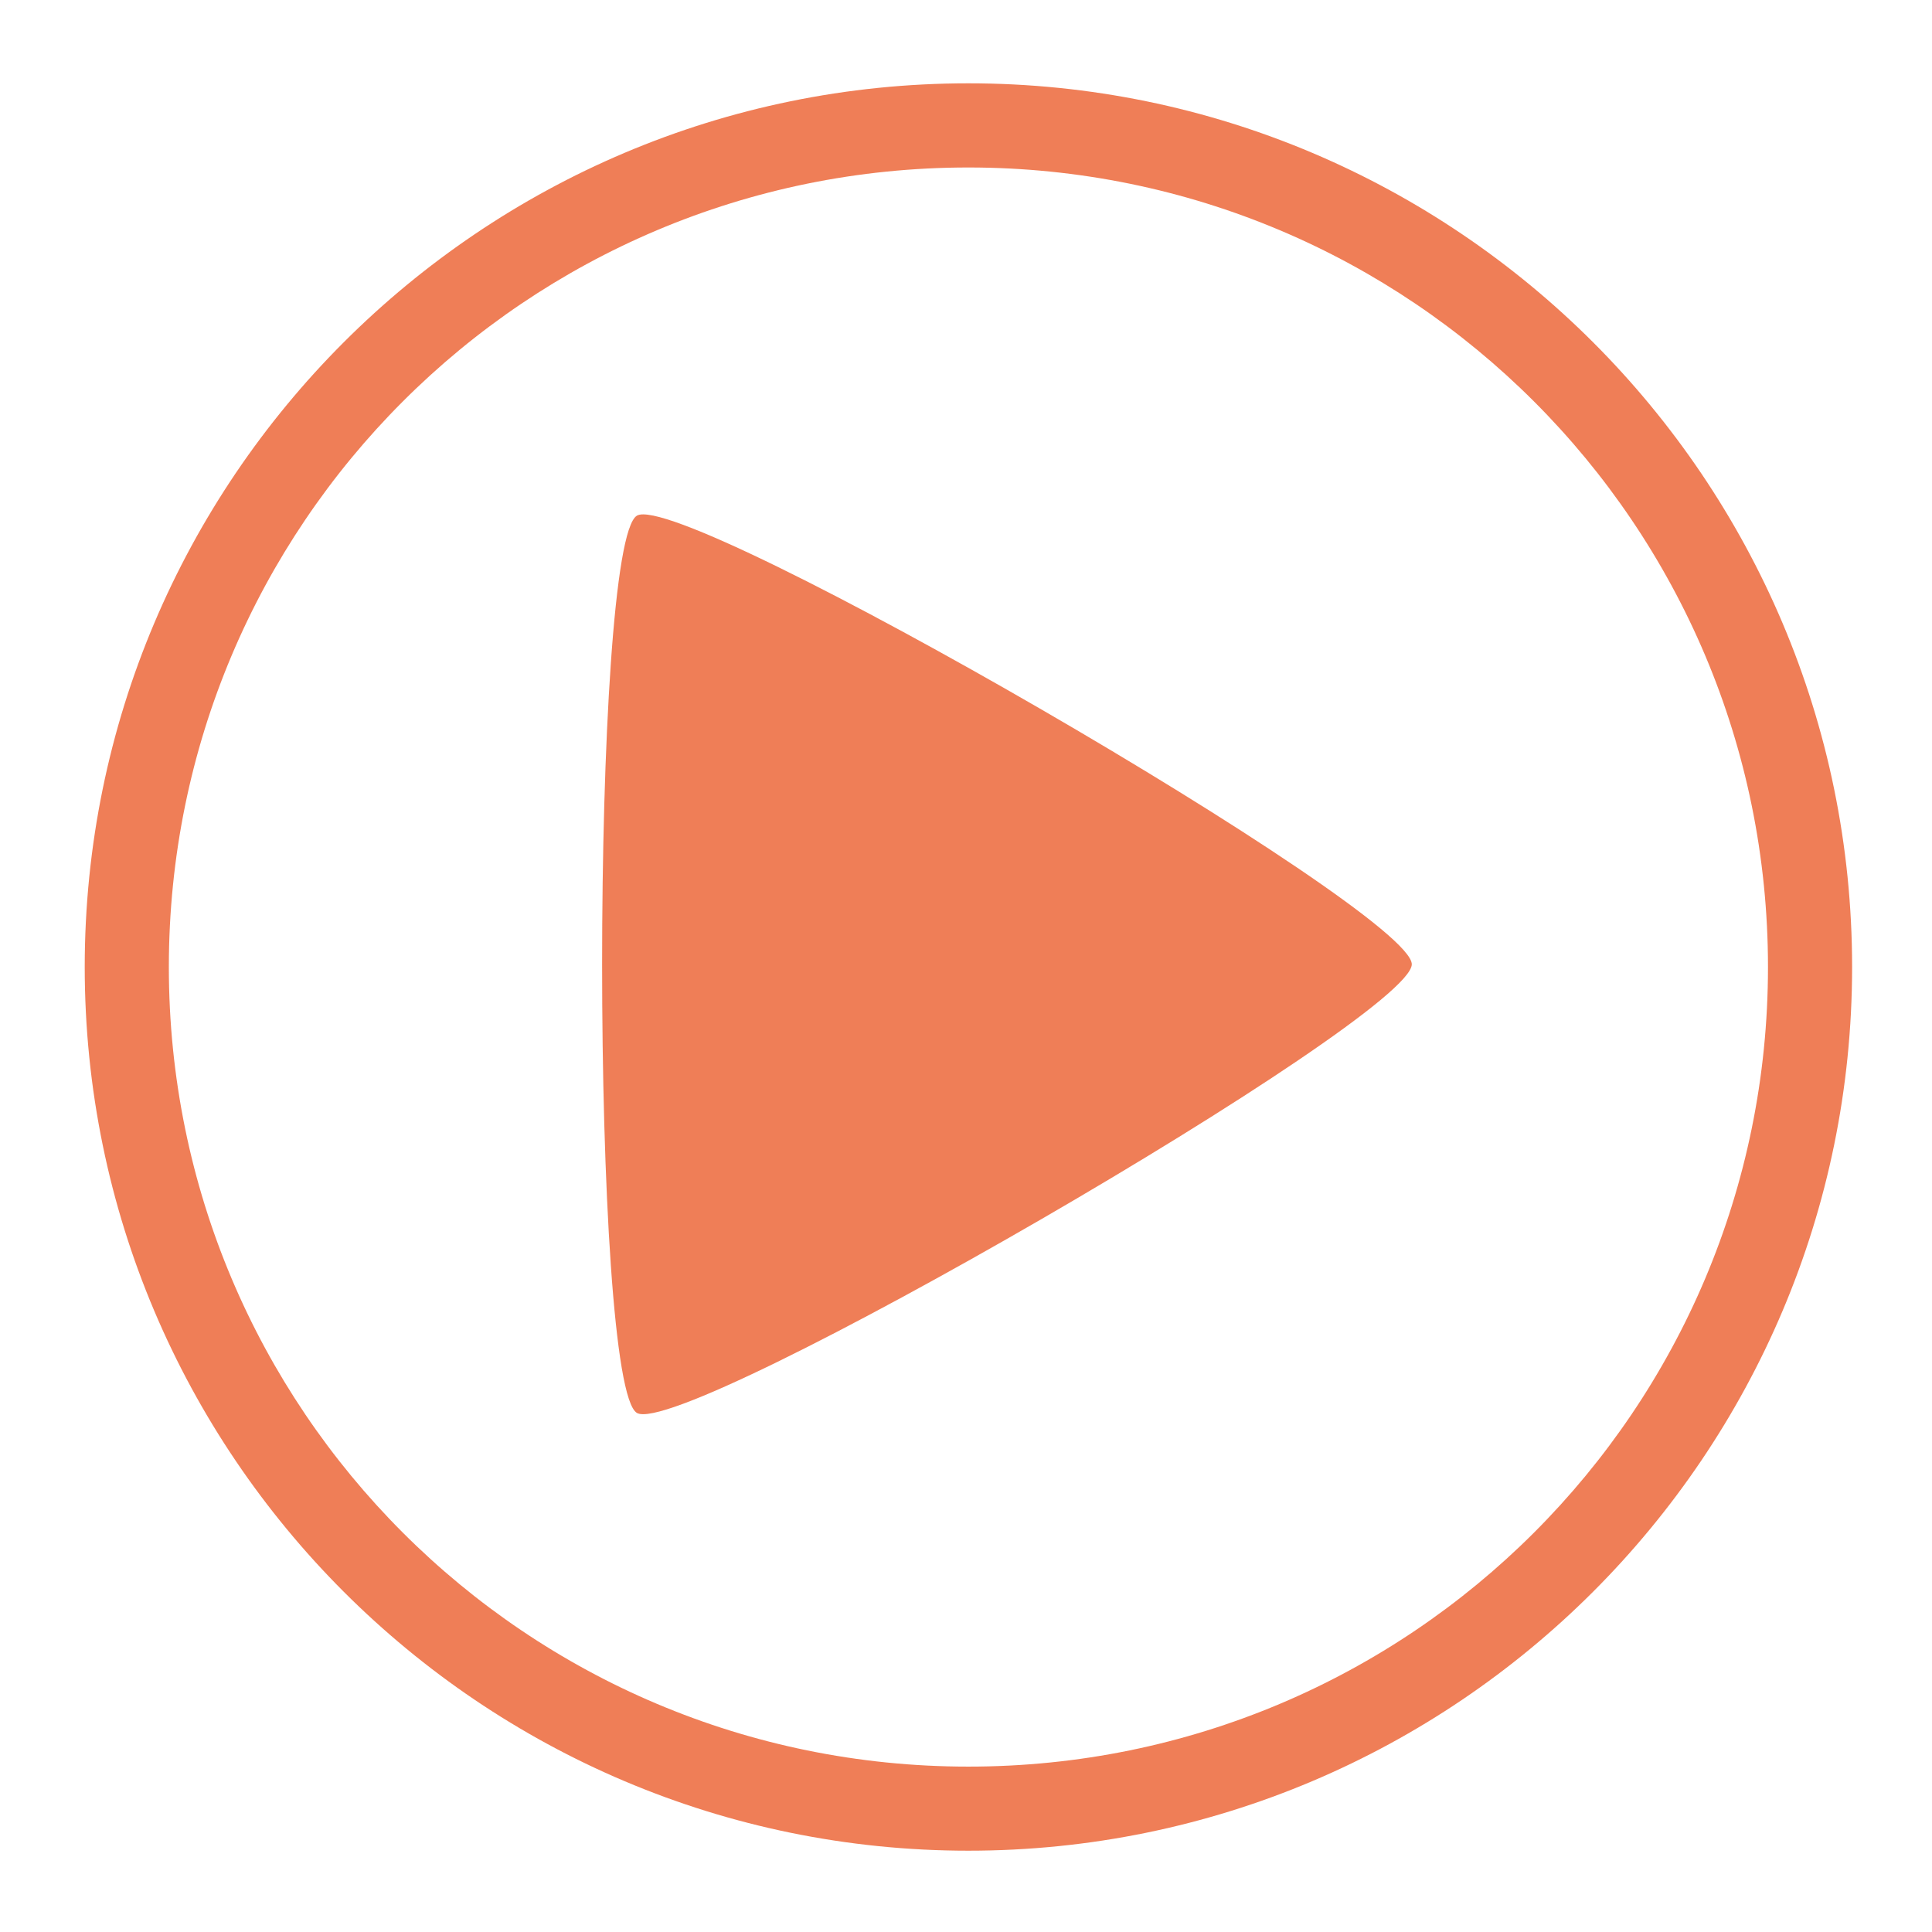
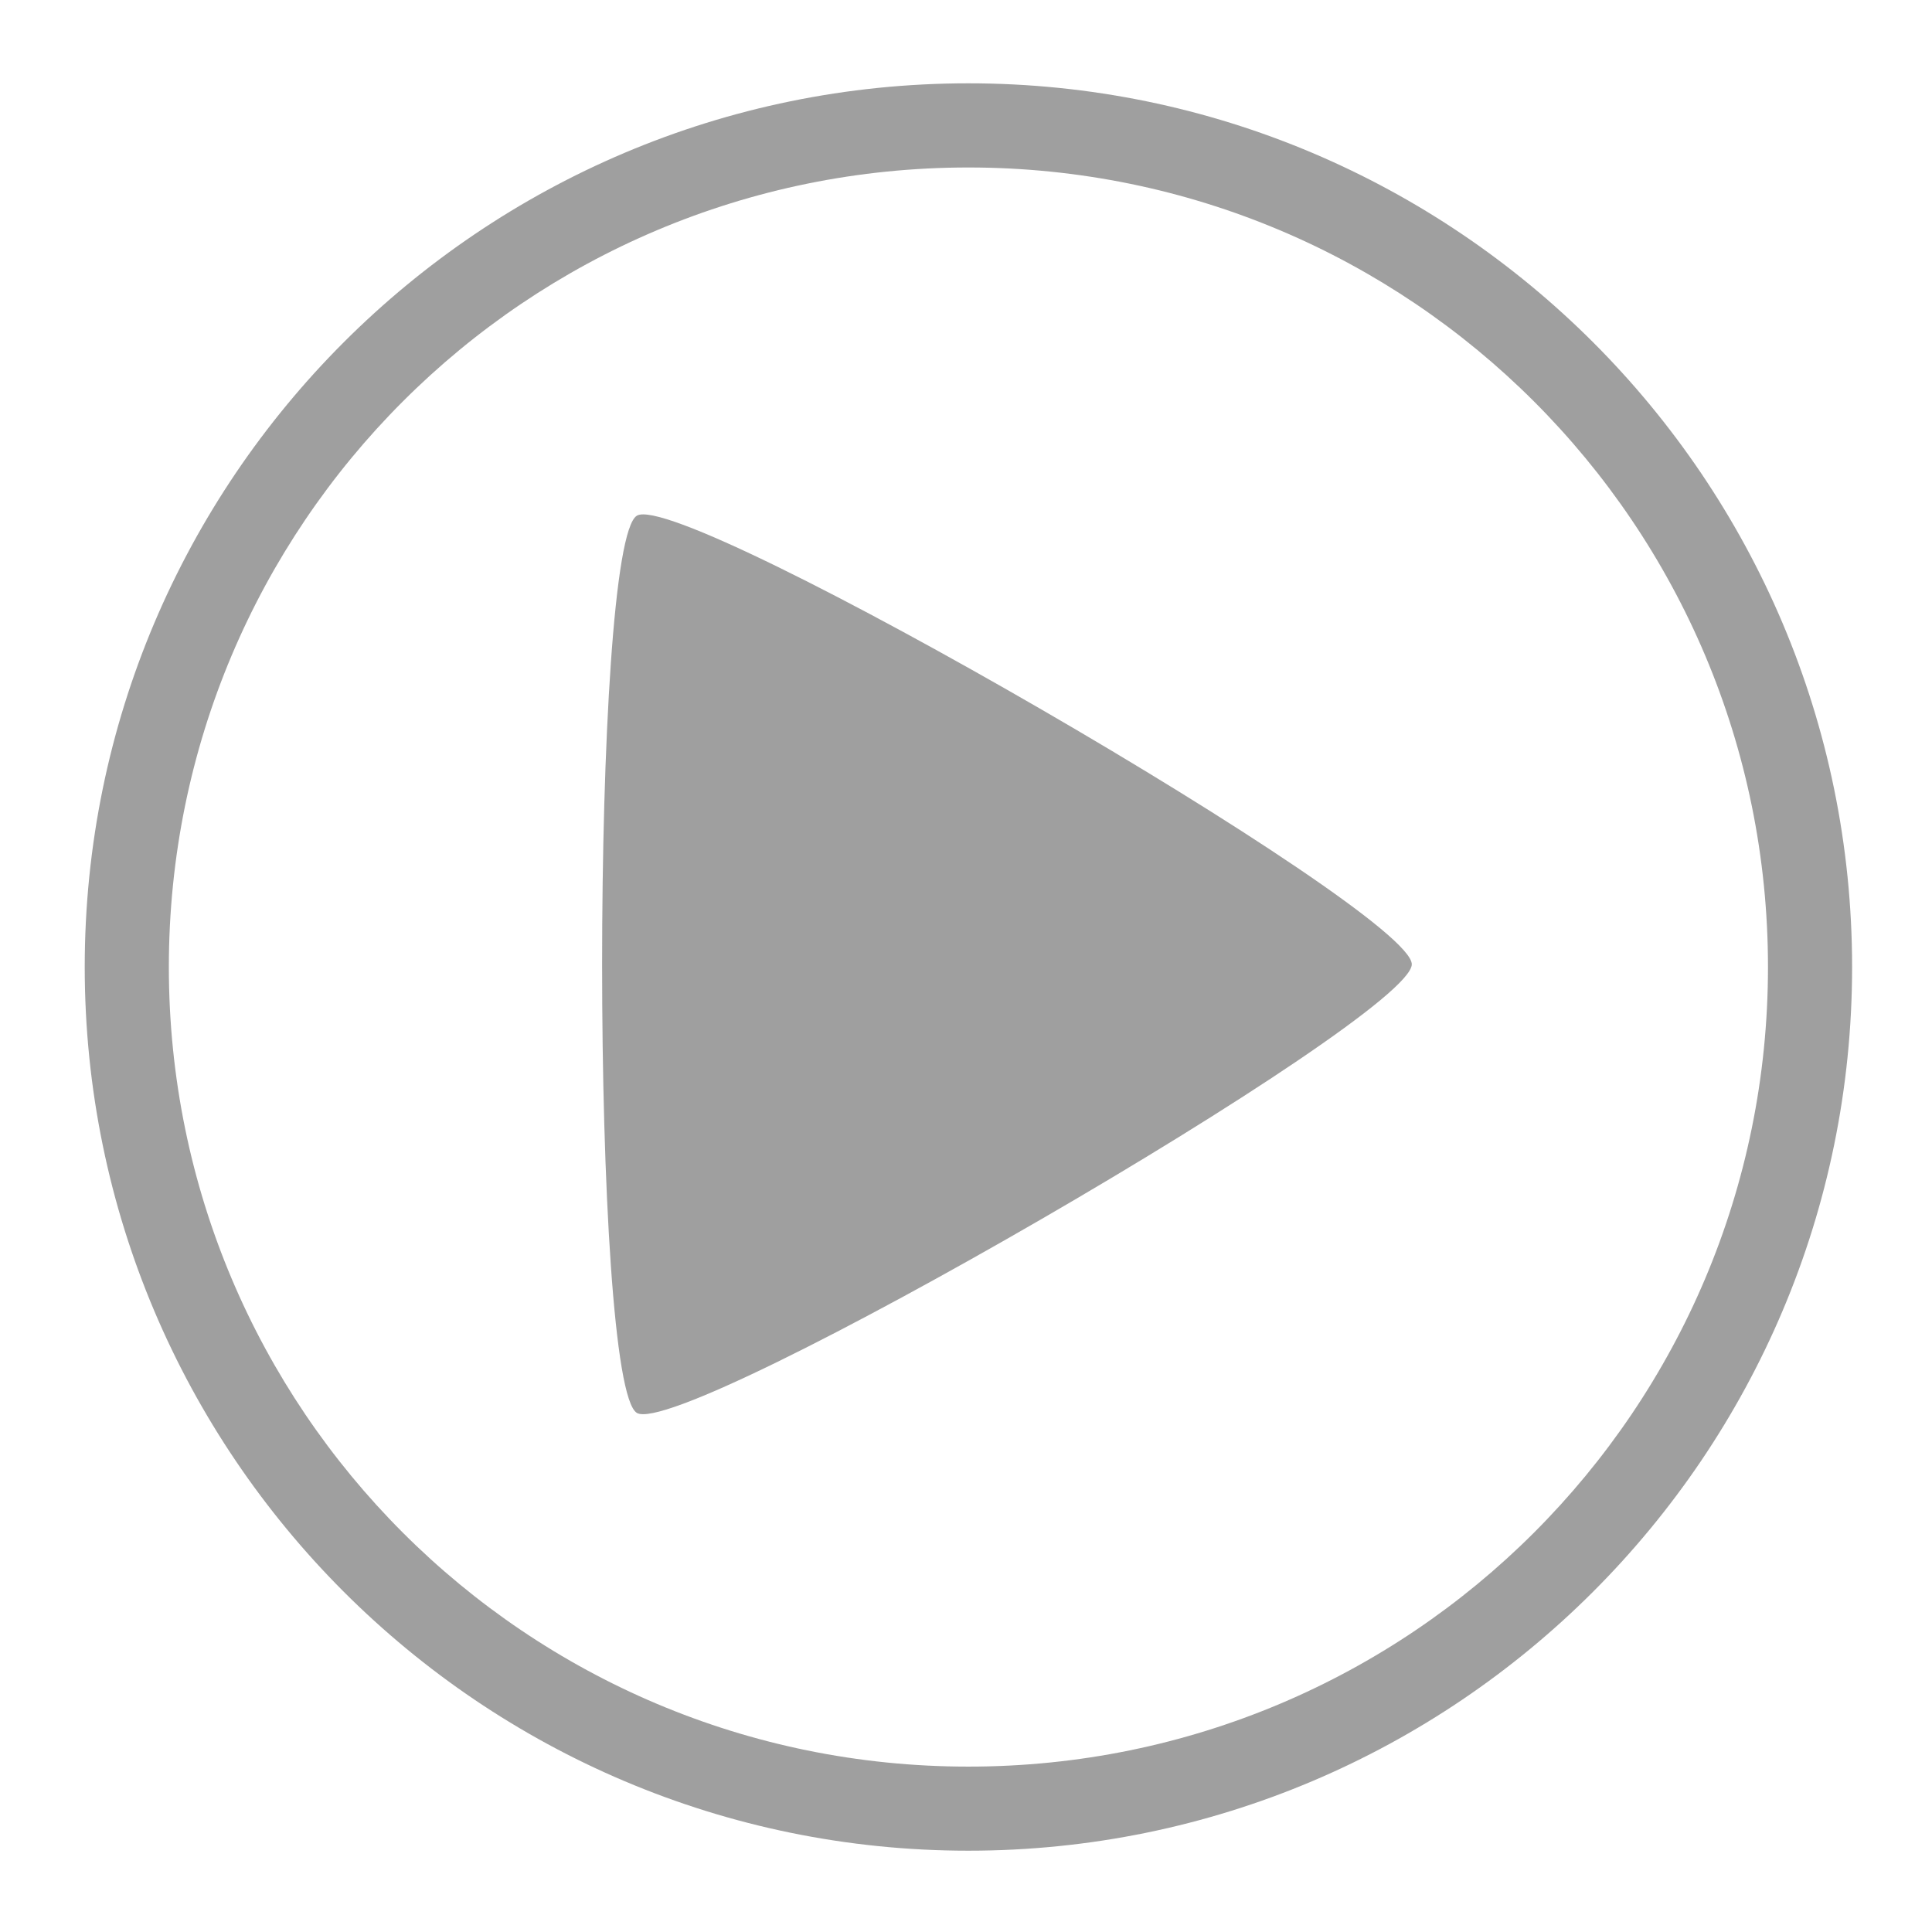
<svg xmlns="http://www.w3.org/2000/svg" height="96" viewBox="0 0 96 96" width="96" version="1.1" id="svg3428">
  <defs id="defs3446" />
  <rect id="rect3432" x="2.1362305e-06" y="-96" width="96" height="96" transform="matrix(0,1,-1,0,0,0)" style="color:#000000;fill:none" />
-   <path id="path3434" style="color:#000000;text-indent:0;text-decoration:none;text-decoration-line:none;text-decoration-style:solid;text-decoration-color:#000000;text-transform:none;white-space:normal;isolation:auto;mix-blend-mode:normal;solid-color:#000000;fill:#e95420;color-rendering:auto;image-rendering:auto;shape-rendering:auto;fill-opacity:0.753" d="m 48.12,4.14 c -24.23,0 -43.91,19.68 -43.91,43.91 0,24.23 19.68,43.91 43.91,43.91 24.23,0 43.91,-19.68 43.91,-43.91 C 92.03,23.82 72.35,4.14 48.12,4.14 Z m 0,4.182 c 21.97,0 39.73,17.76 39.73,39.73 0,21.97 -17.76,39.73 -39.73,39.73 -21.97,0 -39.73,-17.76 -39.73,-39.73 0,-21.97 17.76,-39.73 39.73,-39.73 z" />
-   <path id="path3440" d="M 31.65,70.209 C 33.961,71.547 70.151,50.59 70.151,47.915 c 0,-2.675 -36.194,-23.632 -38.5,-22.294 -2.31,1.338 -2.31,43.251 0,44.589 z" style="color:#000000;fill:#e95420;fill-opacity:0.753" />
+   <path id="path3434" style="color:#000000;text-indent:0;text-decoration:none;text-decoration-line:none;text-decoration-style:solid;text-decoration-color:#000000;text-transform:none;white-space:normal;isolation:auto;mix-blend-mode:normal;solid-color:#000000;fill:#808080;color-rendering:auto;image-rendering:auto;shape-rendering:auto;fill-opacity:0.753" d="m 48.12,4.14 c -24.23,0 -43.91,19.68 -43.91,43.91 0,24.23 19.68,43.91 43.91,43.91 24.23,0 43.91,-19.68 43.91,-43.91 C 92.03,23.82 72.35,4.14 48.12,4.14 Z m 0,4.182 c 21.97,0 39.73,17.76 39.73,39.73 0,21.97 -17.76,39.73 -39.73,39.73 -21.97,0 -39.73,-17.76 -39.73,-39.73 0,-21.97 17.76,-39.73 39.73,-39.73 z" />
+   <path id="path3440" d="M 31.65,70.209 C 33.961,71.547 70.151,50.59 70.151,47.915 c 0,-2.675 -36.194,-23.632 -38.5,-22.294 -2.31,1.338 -2.31,43.251 0,44.589 z" style="color:#000000;fill:#808080;fill-opacity:0.753" />
  <rect id="rect3442" x="14.454" y="14.574" width="67.059" height="67.059" style="color:#000000;fill:none" />
</svg>
